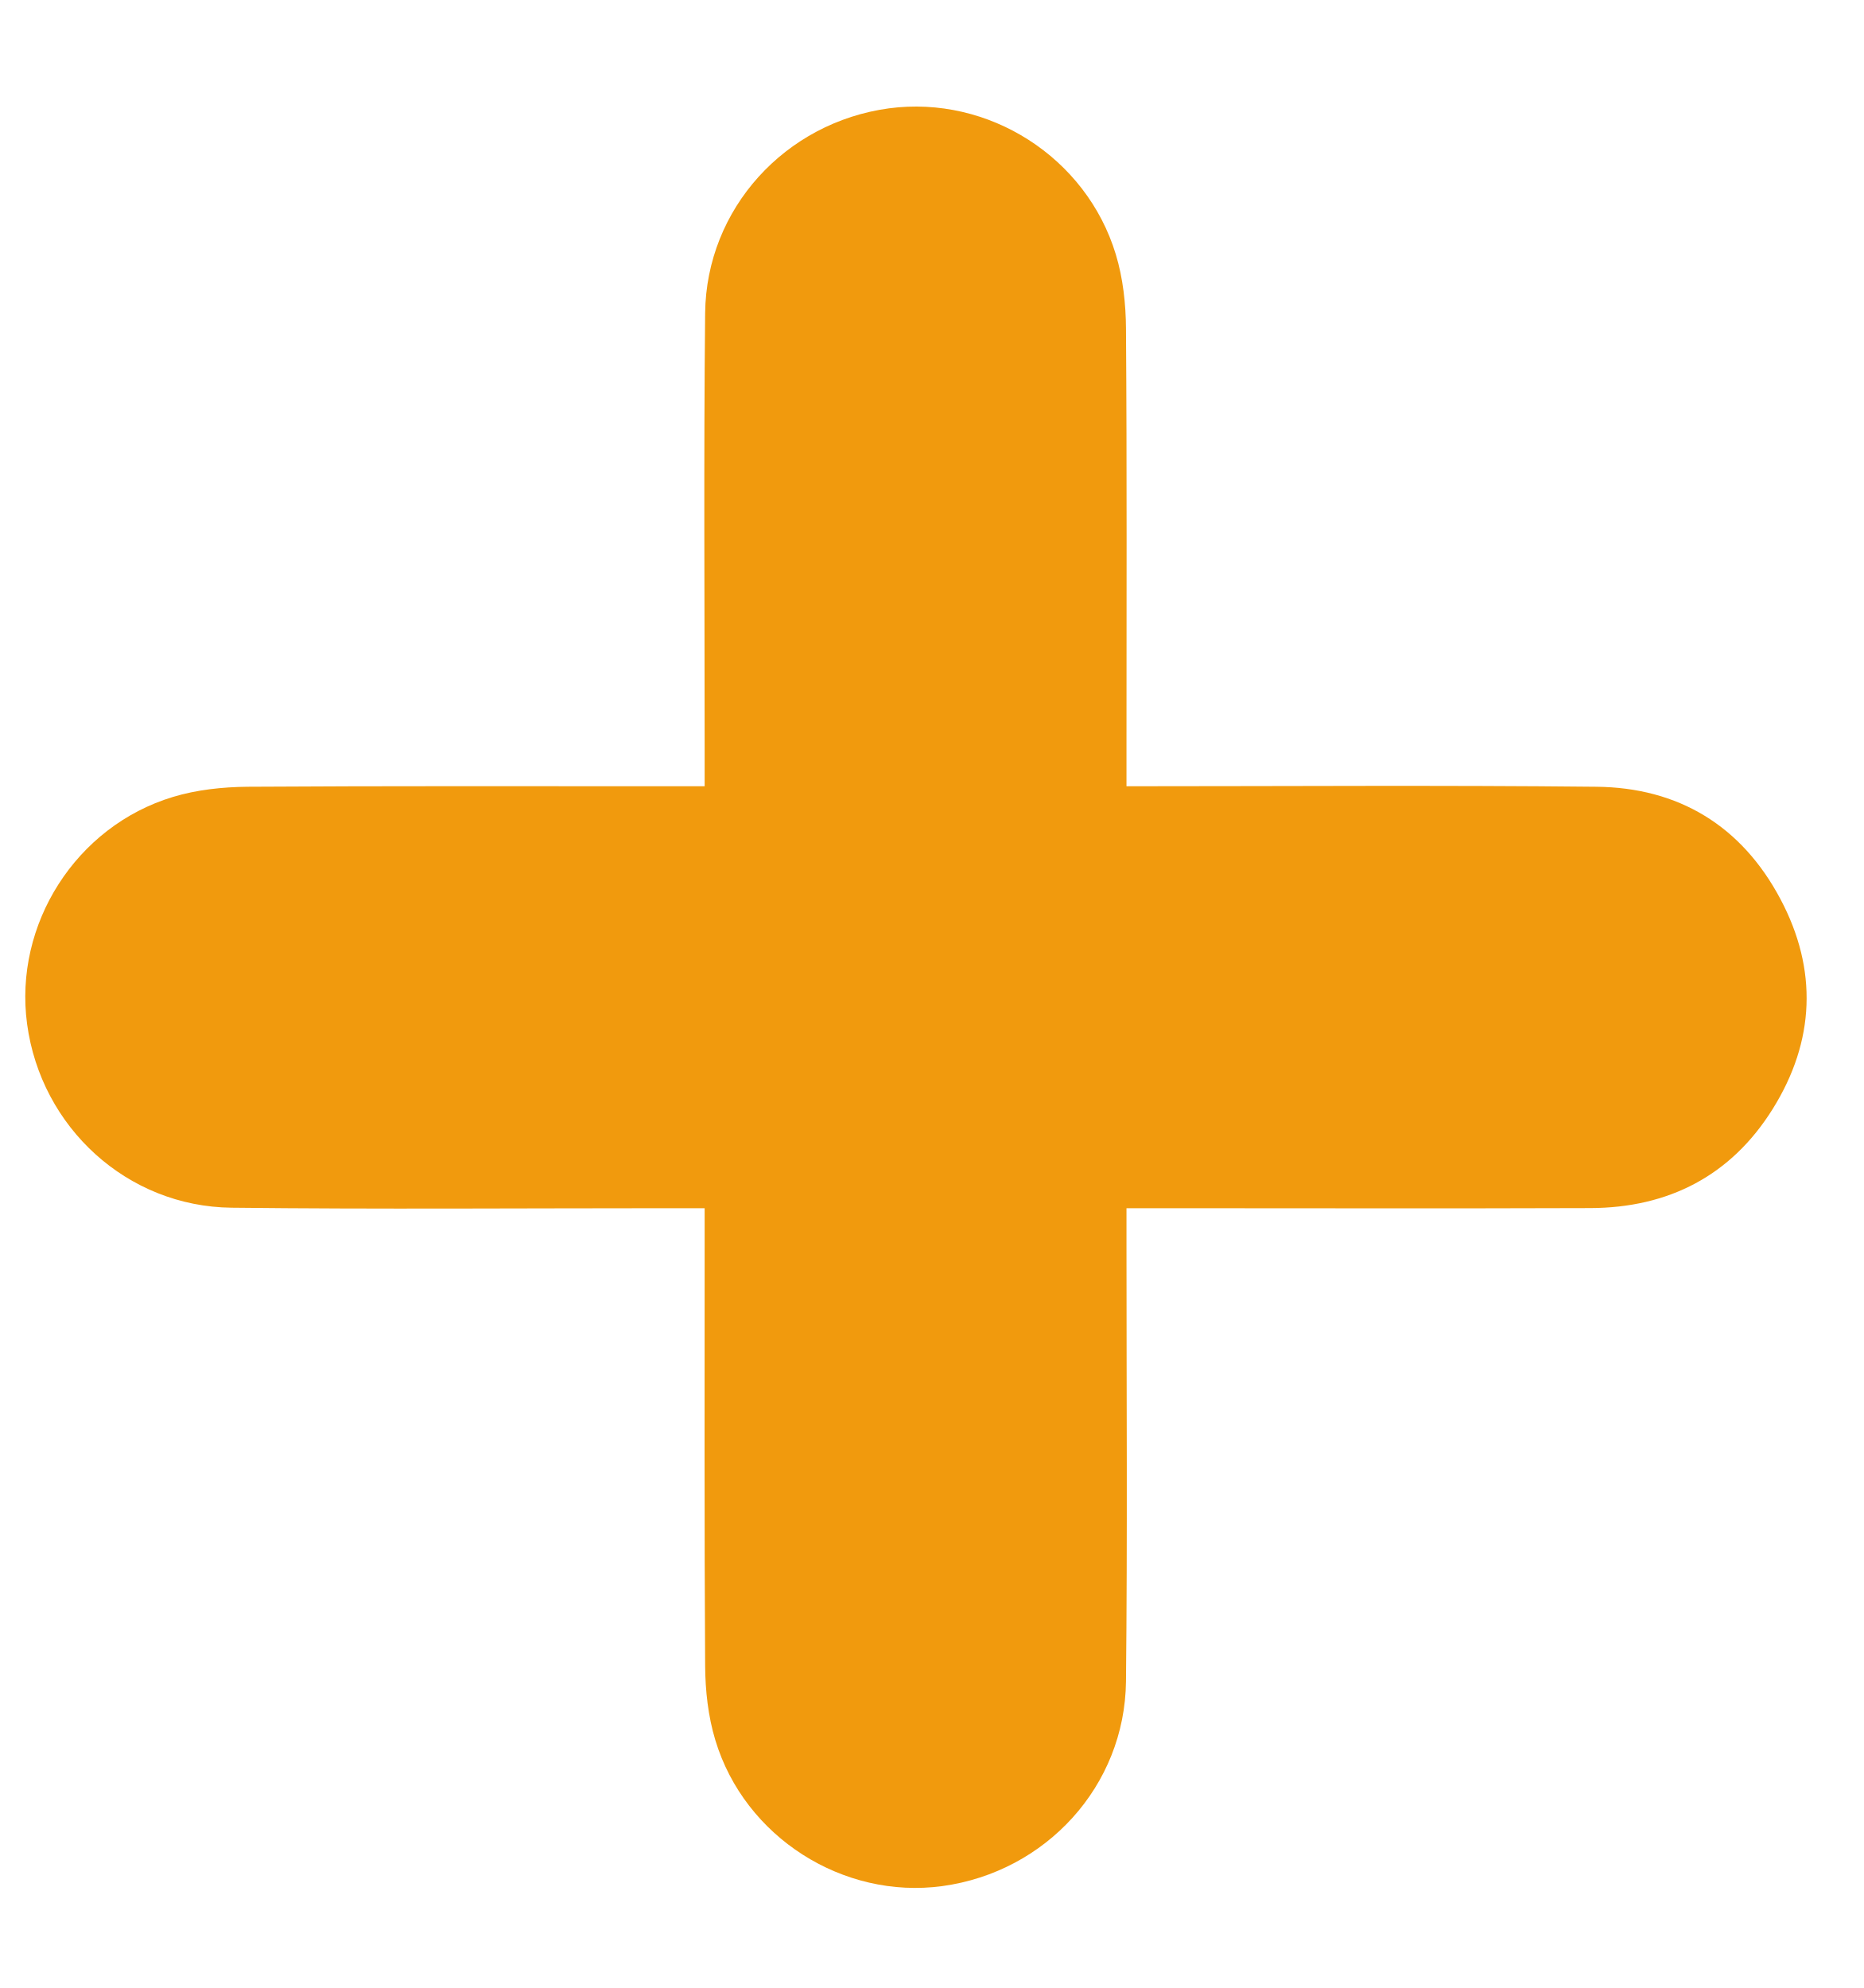
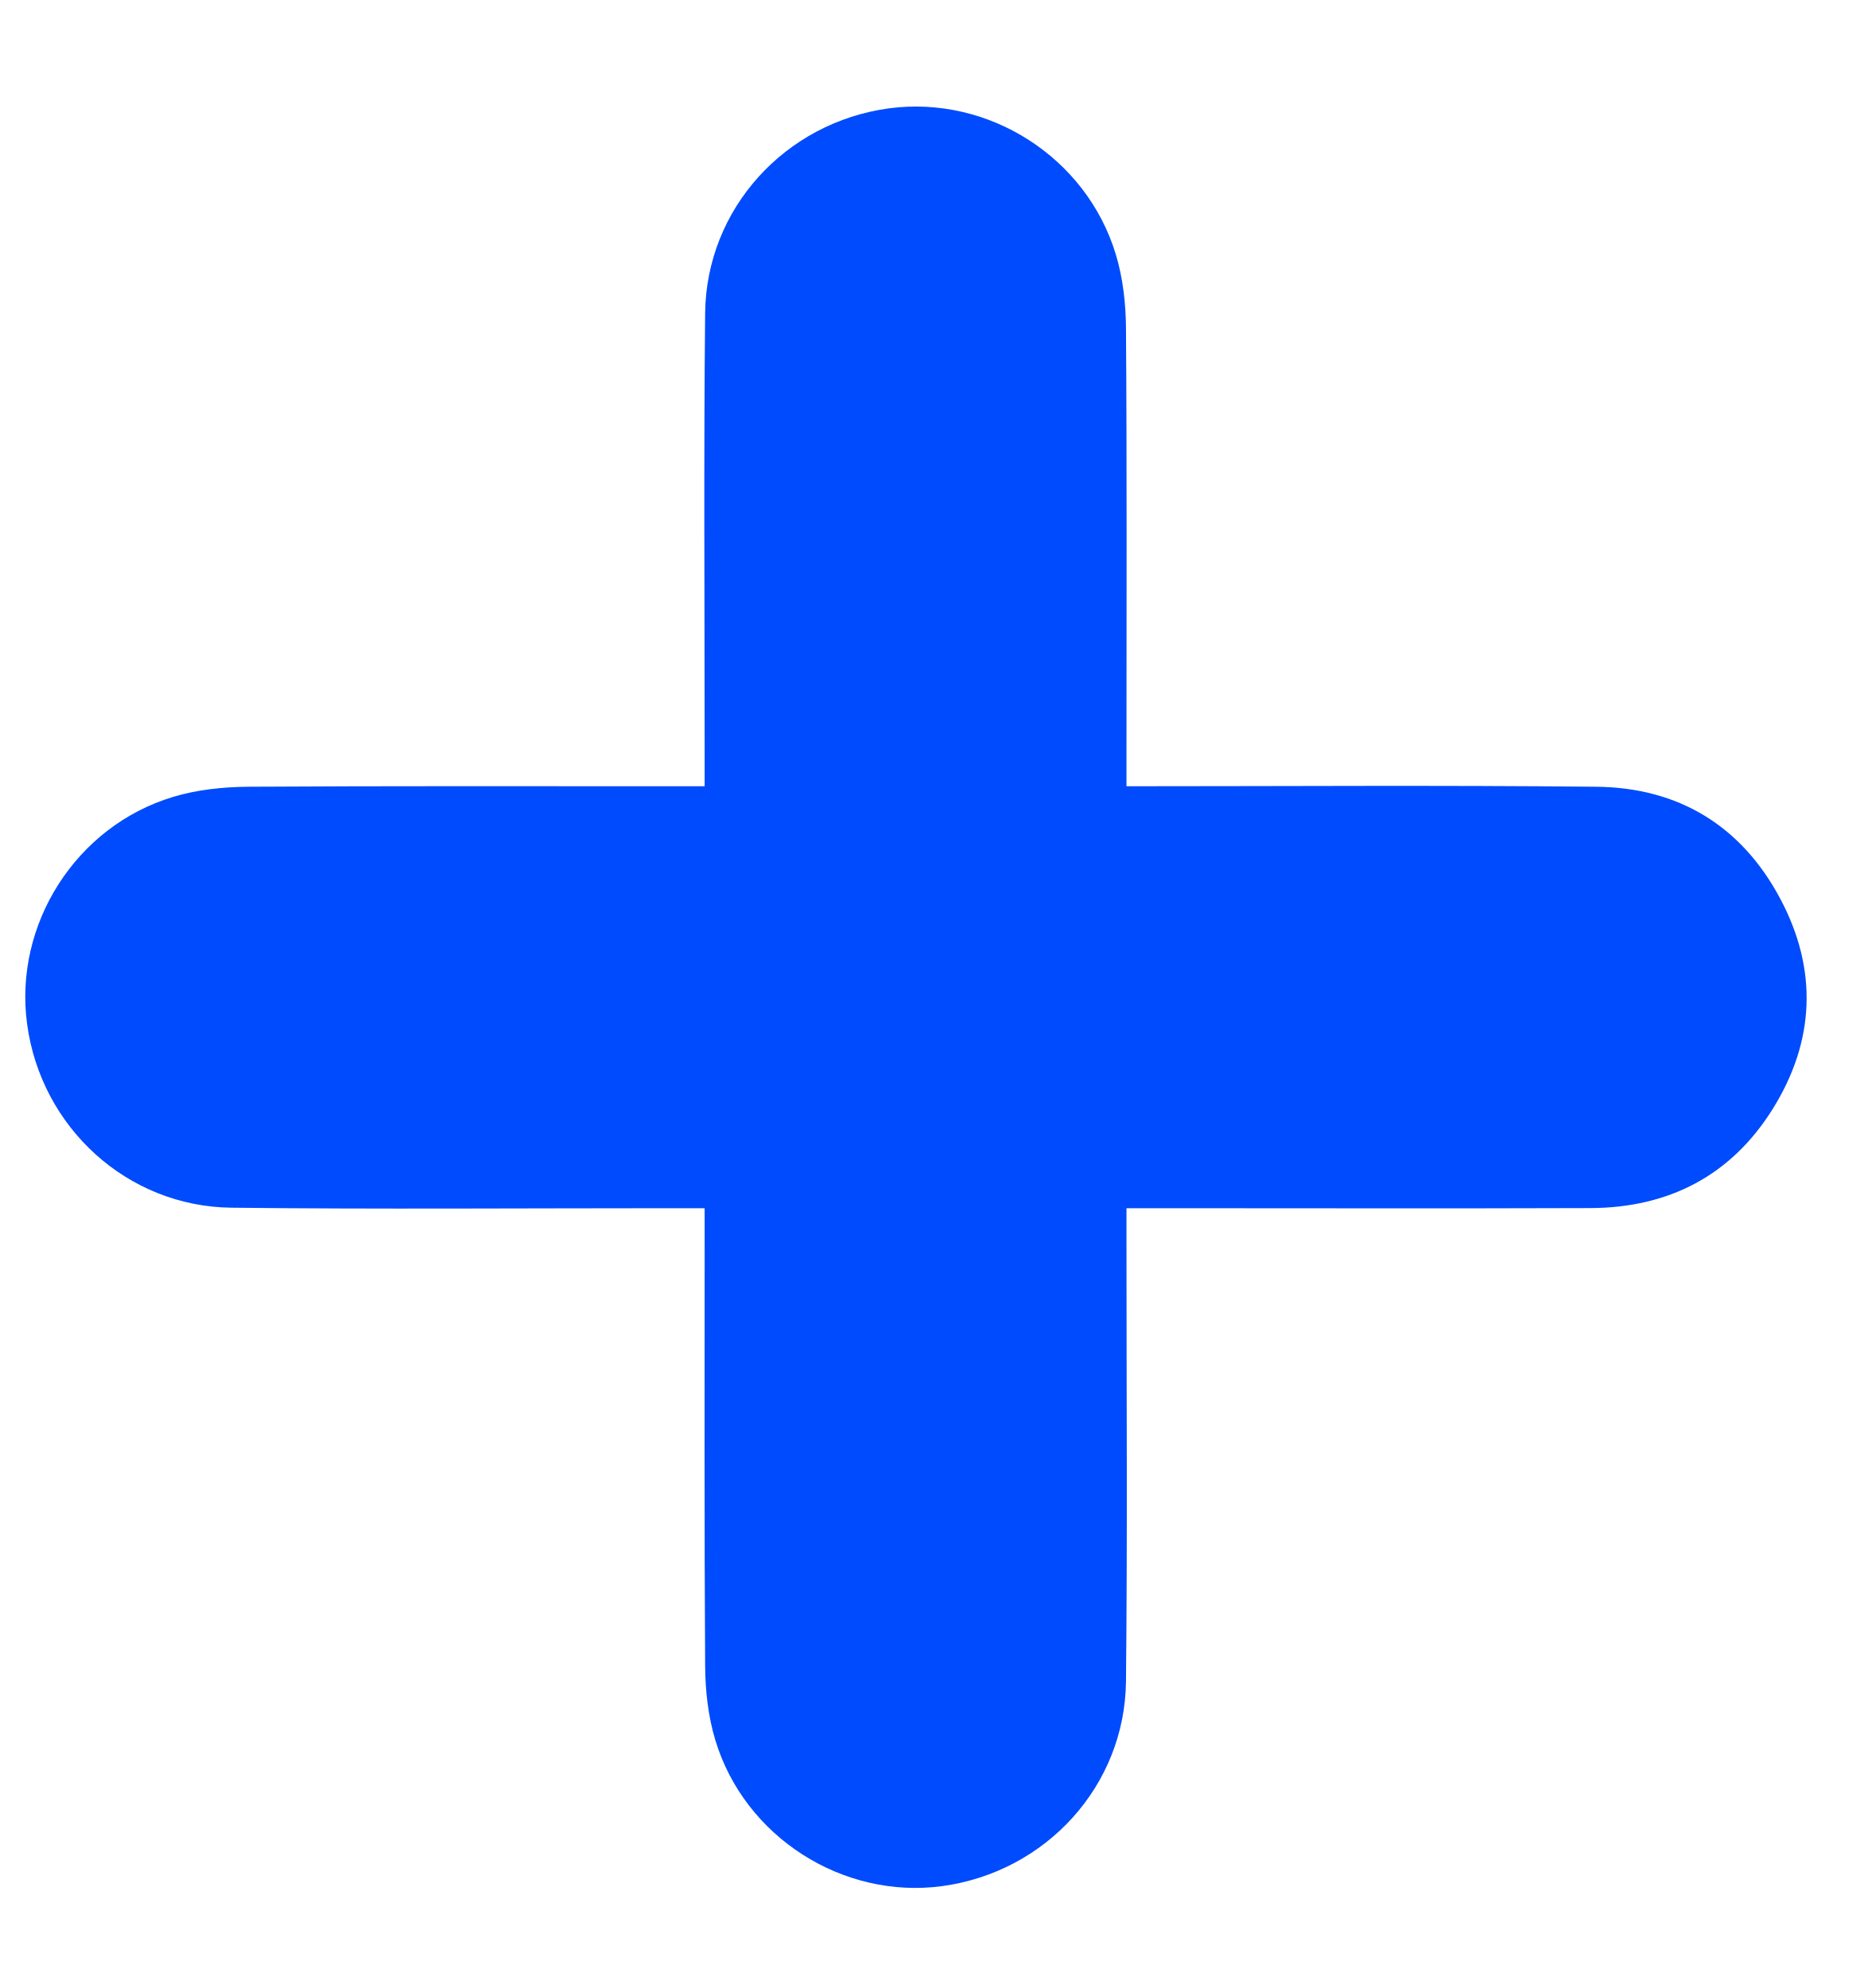
<svg xmlns="http://www.w3.org/2000/svg" width="15" height="16" viewBox="0 0 15 16" fill="none">
-   <path d="M9.066 6.328C10.354 6.328 11.6 6.319 12.846 6.332C13.509 6.338 14.017 6.647 14.329 7.236C14.631 7.804 14.607 8.38 14.267 8.925C13.932 9.462 13.429 9.721 12.799 9.723C11.659 9.727 10.519 9.724 9.379 9.724C9.284 9.724 9.188 9.724 9.066 9.724C9.066 9.842 9.066 9.936 9.066 10.031C9.066 11.198 9.074 12.365 9.062 13.532C9.053 14.374 8.418 15.066 7.583 15.18C6.786 15.288 5.993 14.787 5.757 14.005C5.699 13.814 5.676 13.605 5.675 13.405C5.668 12.282 5.671 11.159 5.671 10.037C5.671 9.942 5.671 9.847 5.671 9.724C5.553 9.724 5.459 9.724 5.364 9.724C4.198 9.724 3.031 9.733 1.864 9.72C1.024 9.711 0.33 9.074 0.218 8.241C0.11 7.441 0.61 6.65 1.392 6.414C1.583 6.356 1.791 6.334 1.991 6.332C3.114 6.325 4.236 6.328 5.359 6.328C5.454 6.328 5.549 6.328 5.671 6.328C5.671 6.21 5.671 6.116 5.671 6.021C5.671 4.854 5.663 3.687 5.675 2.52C5.684 1.679 6.32 0.985 7.154 0.872C7.954 0.765 8.742 1.263 8.98 2.047C9.038 2.238 9.061 2.446 9.062 2.647C9.07 3.77 9.066 4.892 9.066 6.015C9.066 6.11 9.066 6.205 9.066 6.328Z" fill="#F19A0D" />
+   <path d="M9.066 6.328C10.354 6.328 11.6 6.319 12.846 6.332C13.509 6.338 14.017 6.647 14.329 7.236C14.631 7.804 14.607 8.38 14.267 8.925C13.932 9.462 13.429 9.721 12.799 9.723C11.659 9.727 10.519 9.724 9.379 9.724C9.284 9.724 9.188 9.724 9.066 9.724C9.066 9.842 9.066 9.936 9.066 10.031C9.066 11.198 9.074 12.365 9.062 13.532C9.053 14.374 8.418 15.066 7.583 15.18C6.786 15.288 5.993 14.787 5.757 14.005C5.699 13.814 5.676 13.605 5.675 13.405C5.668 12.282 5.671 11.159 5.671 10.037C5.671 9.942 5.671 9.847 5.671 9.724C5.553 9.724 5.459 9.724 5.364 9.724C4.198 9.724 3.031 9.733 1.864 9.72C1.024 9.711 0.33 9.074 0.218 8.241C0.11 7.441 0.61 6.65 1.392 6.414C1.583 6.356 1.791 6.334 1.991 6.332C3.114 6.325 4.236 6.328 5.359 6.328C5.454 6.328 5.549 6.328 5.671 6.328C5.671 6.21 5.671 6.116 5.671 6.021C5.671 4.854 5.663 3.687 5.675 2.52C5.684 1.679 6.32 0.985 7.154 0.872C7.954 0.765 8.742 1.263 8.98 2.047C9.038 2.238 9.061 2.446 9.062 2.647C9.07 3.77 9.066 4.892 9.066 6.015C9.066 6.11 9.066 6.205 9.066 6.328Z" fill="#004BFD" />
</svg>
